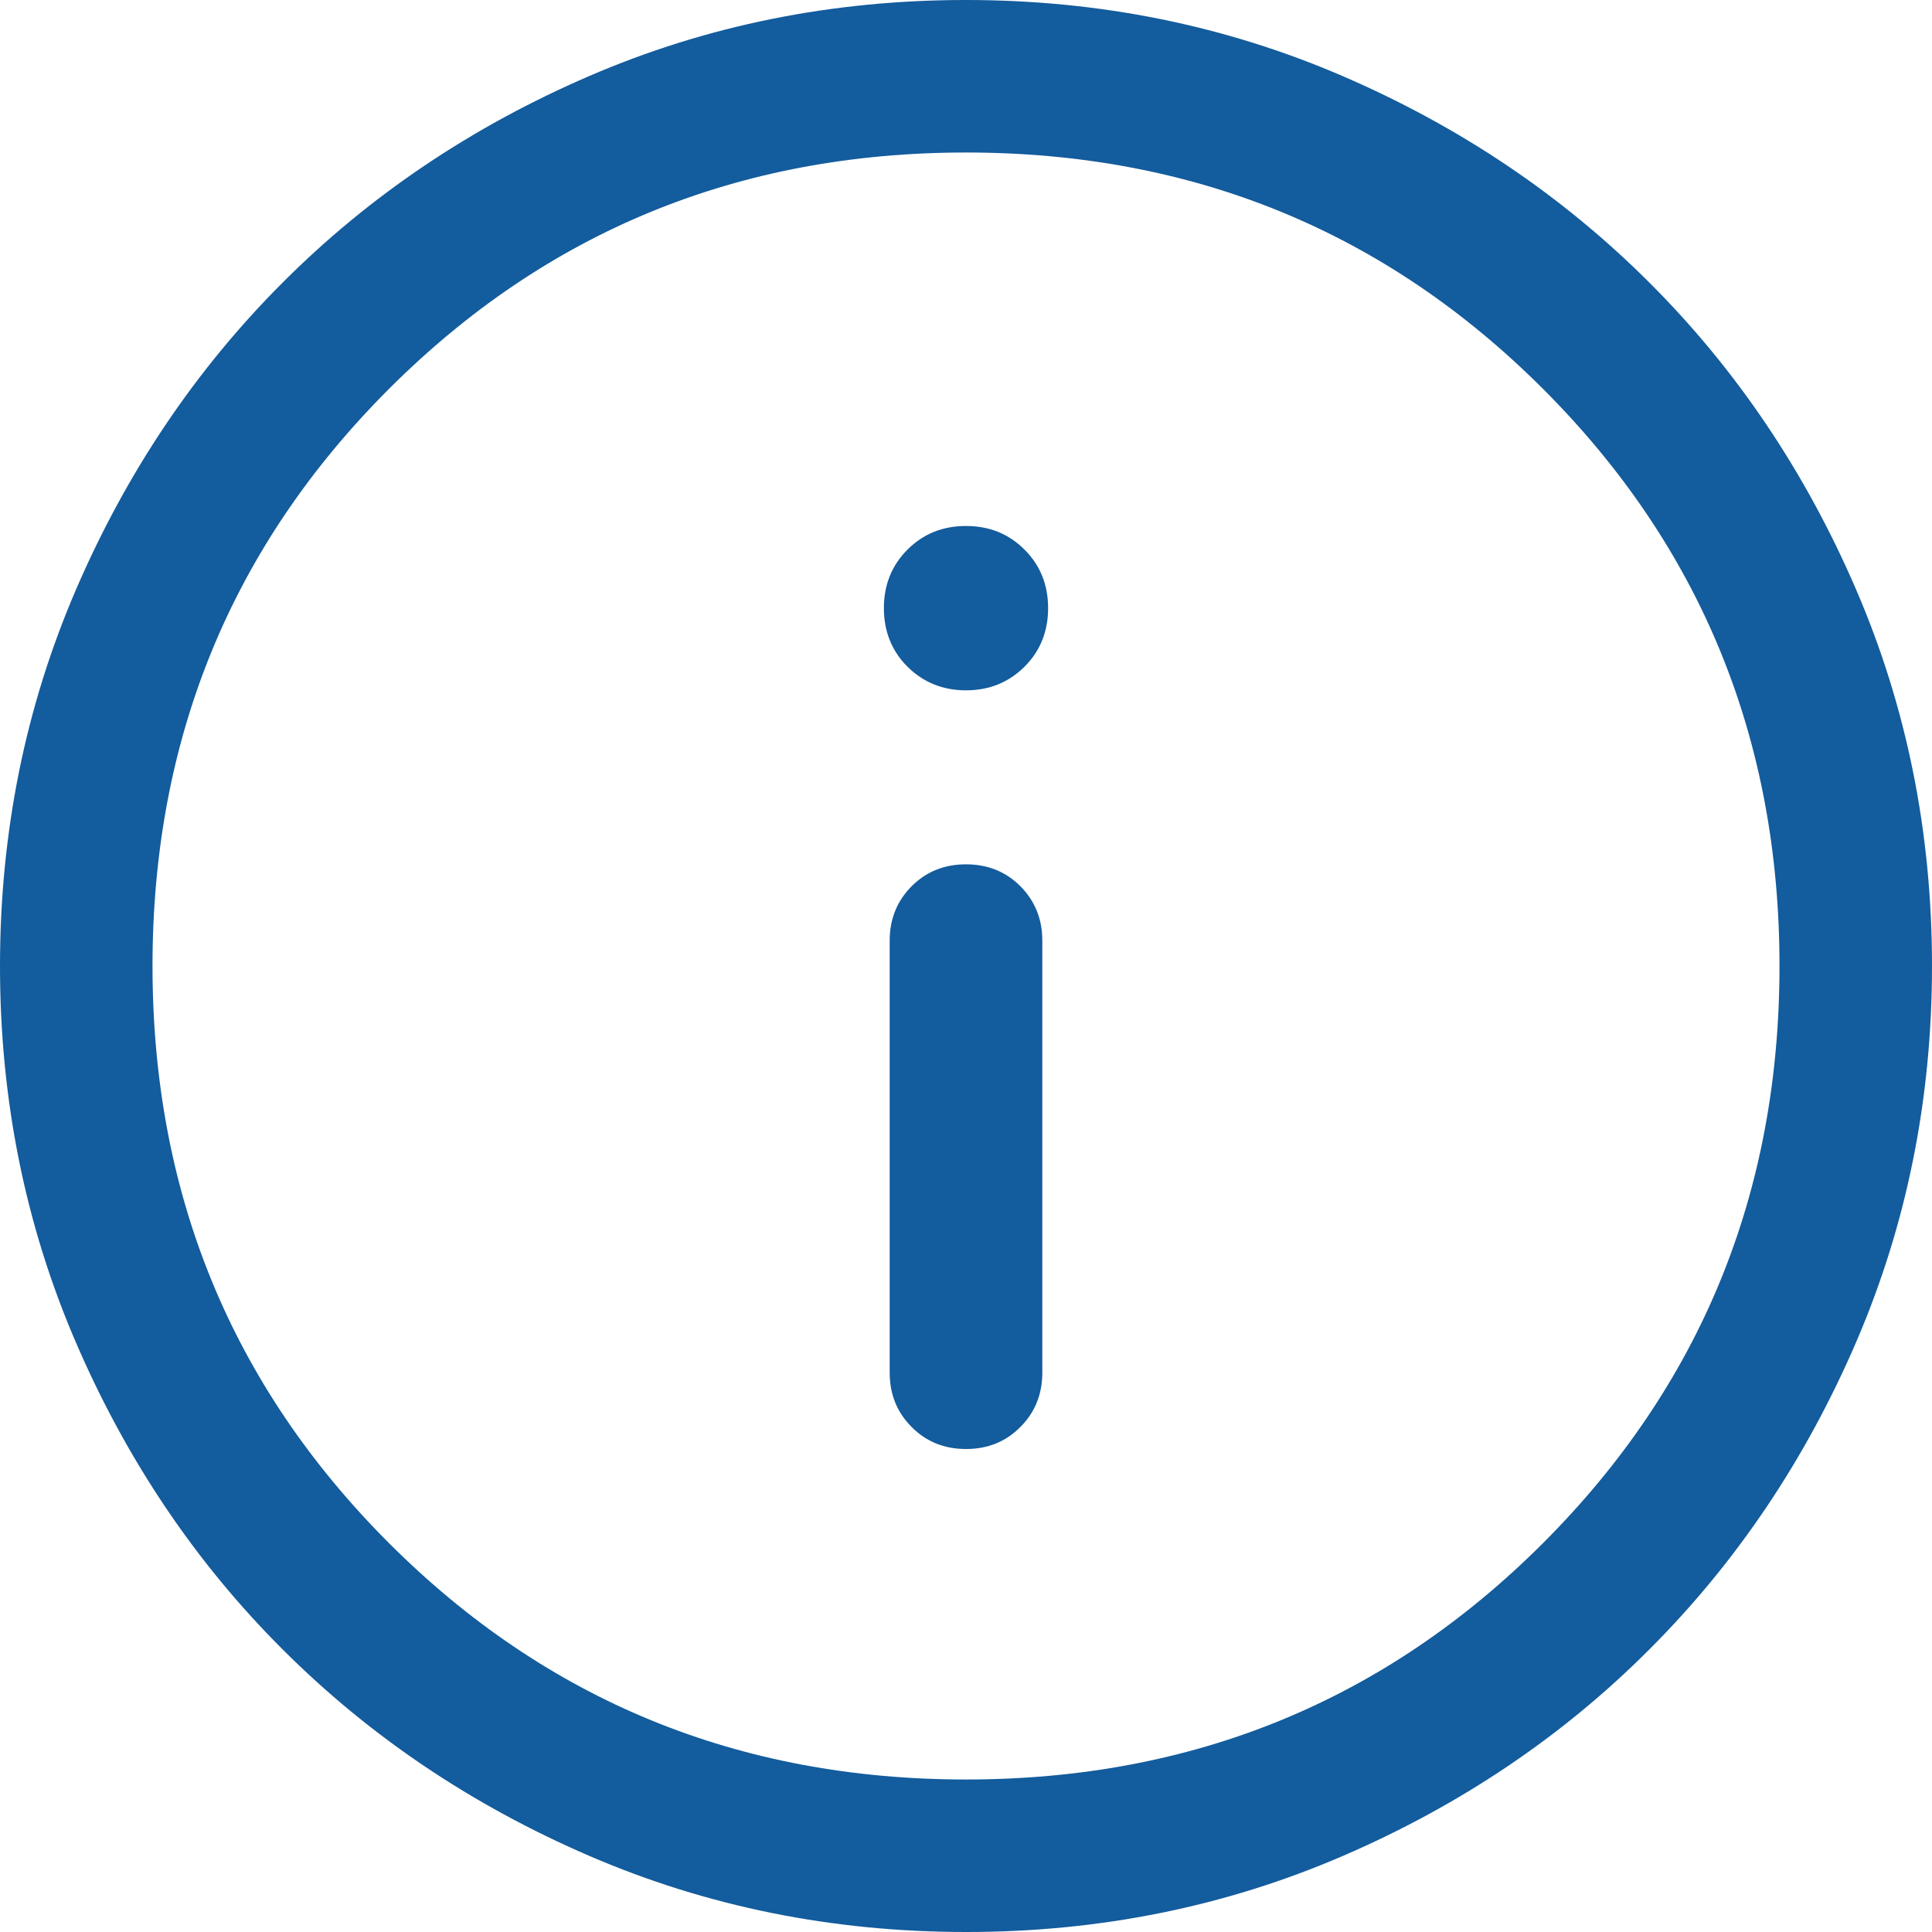
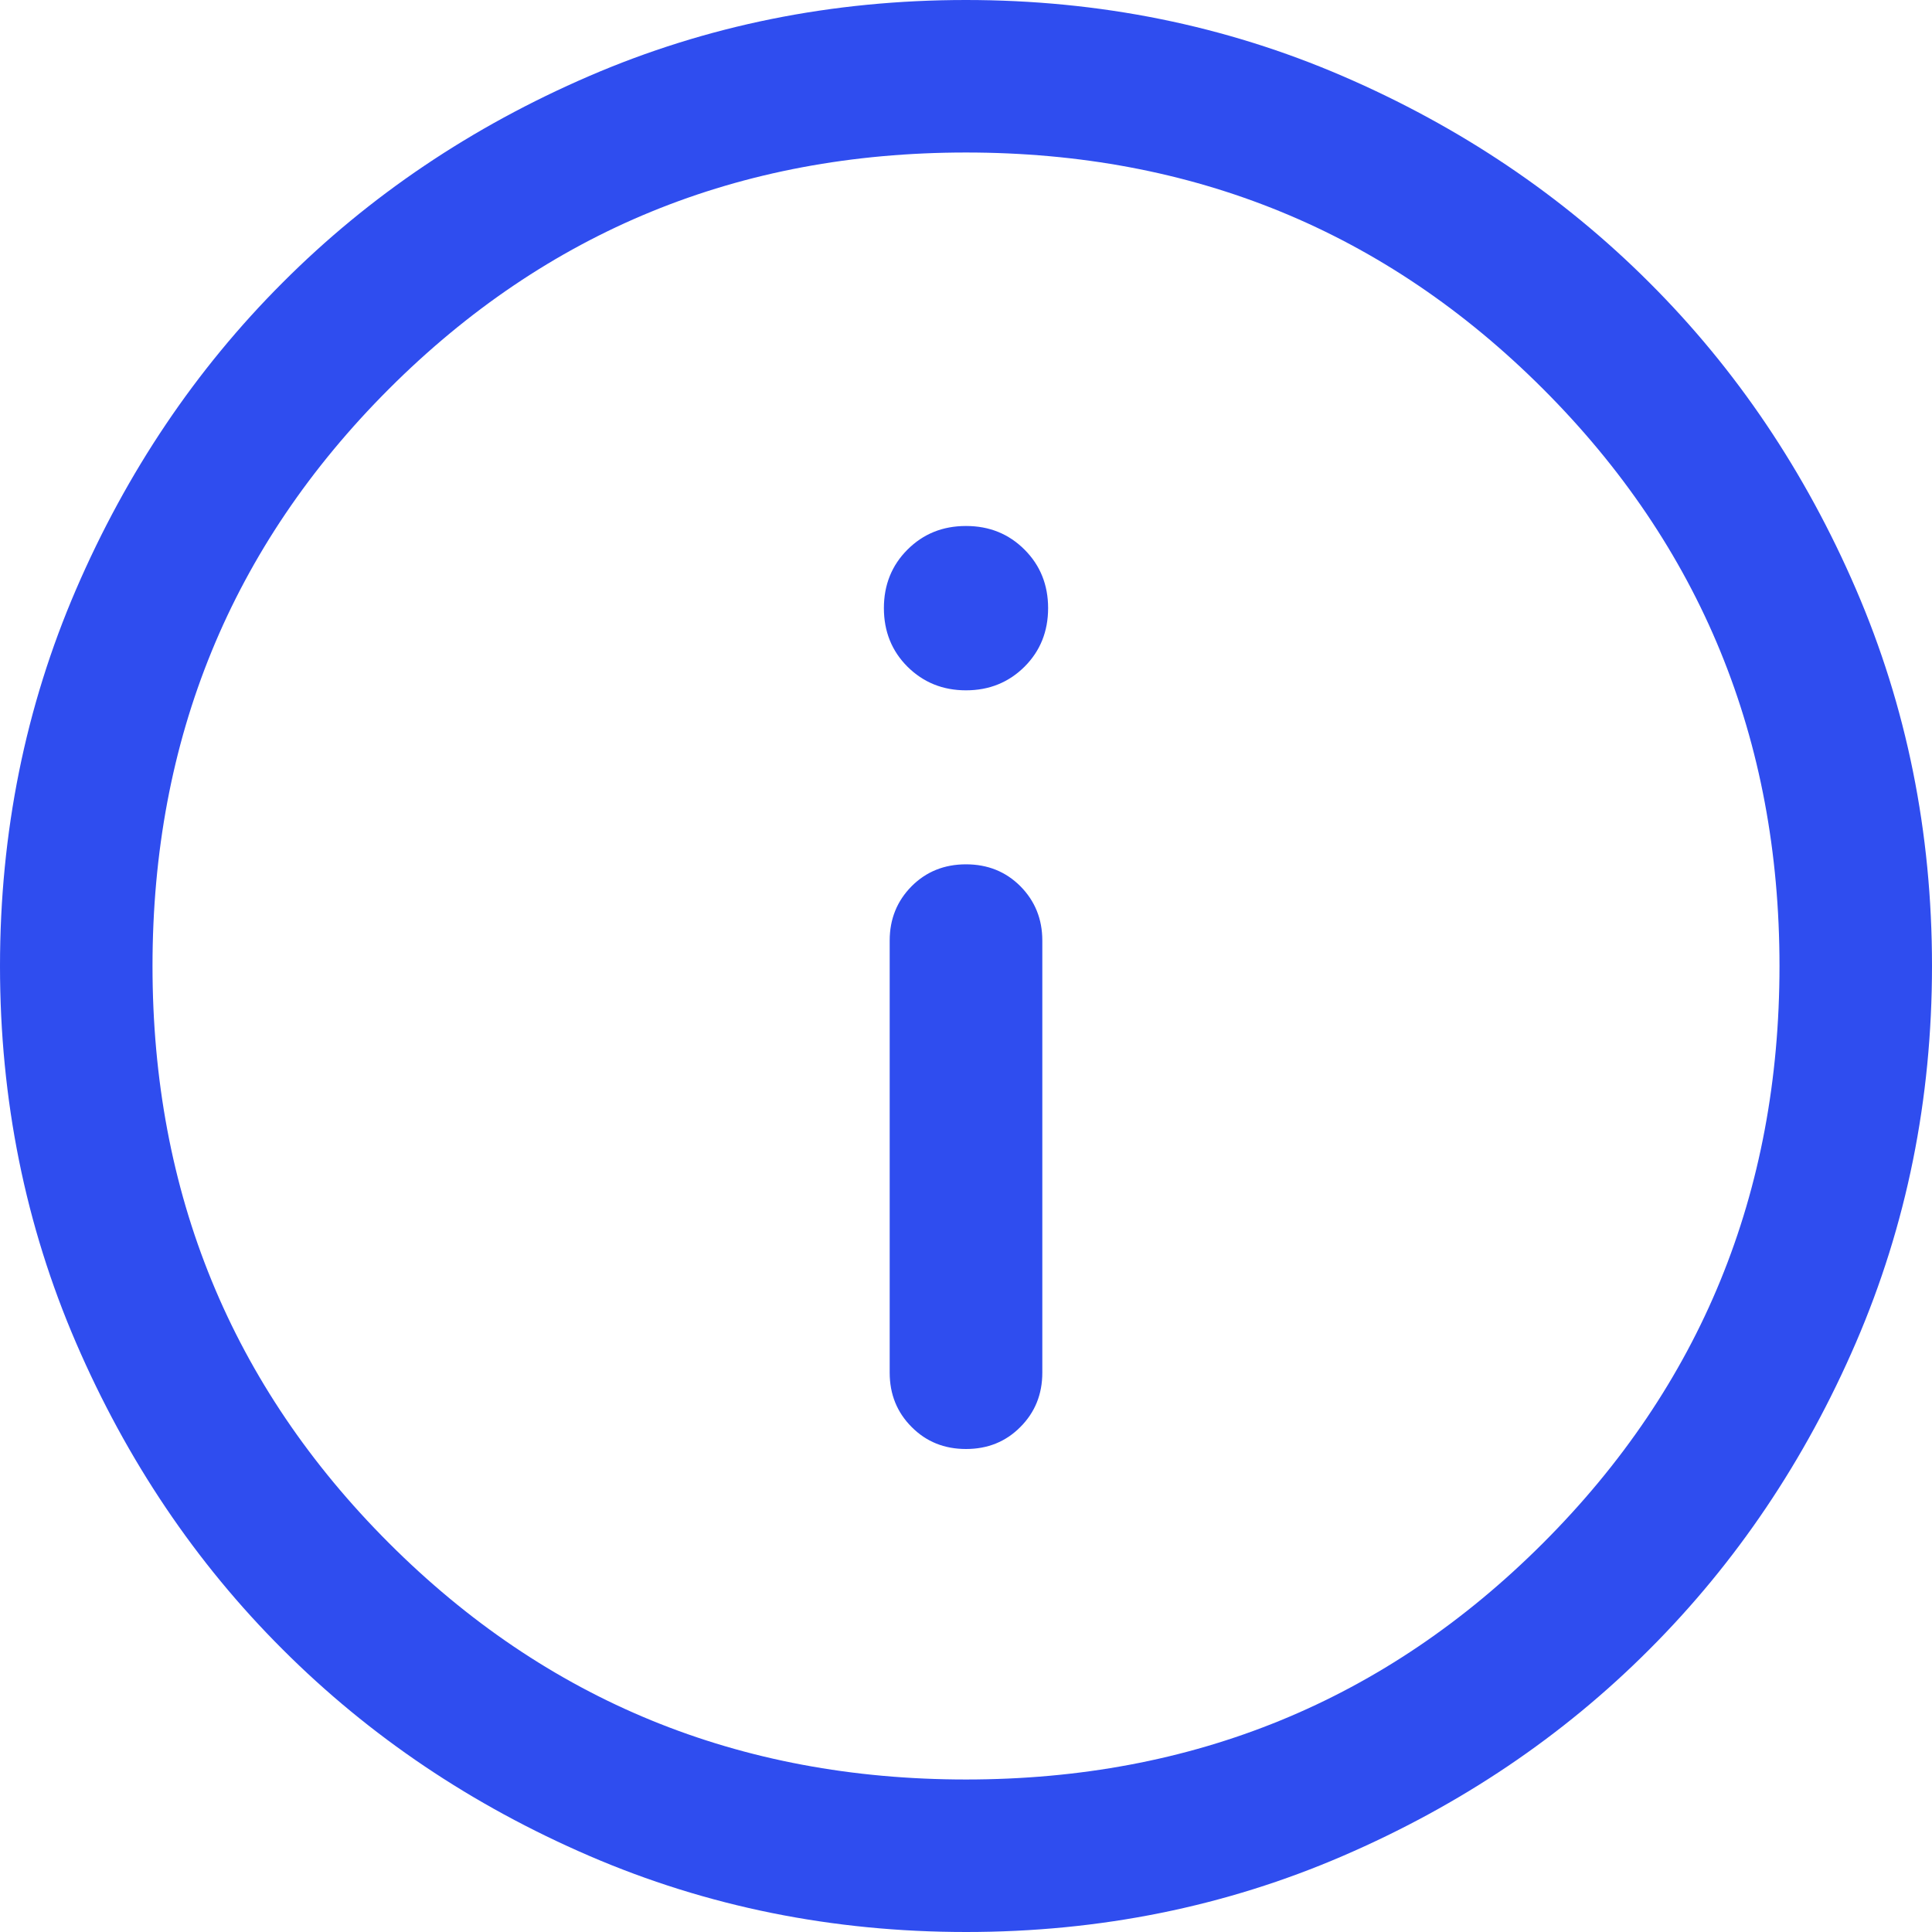
<svg xmlns="http://www.w3.org/2000/svg" width="16" height="16" viewBox="0 0 16 16" fill="none">
-   <path d="M8 12C8.179 12 8.329 11.94 8.45 11.818C8.571 11.697 8.632 11.547 8.632 11.368V7.789C8.632 7.611 8.571 7.461 8.45 7.339C8.329 7.218 8.179 7.158 8 7.158C7.821 7.158 7.671 7.218 7.55 7.339C7.429 7.461 7.368 7.611 7.368 7.789V11.368C7.368 11.547 7.429 11.697 7.55 11.818C7.671 11.94 7.821 12 8 12ZM8 5.717C8.193 5.717 8.354 5.651 8.485 5.521C8.615 5.391 8.68 5.229 8.68 5.036C8.68 4.844 8.615 4.682 8.485 4.552C8.354 4.421 8.193 4.356 8 4.356C7.807 4.356 7.646 4.421 7.515 4.552C7.385 4.682 7.32 4.844 7.32 5.036C7.32 5.229 7.385 5.391 7.515 5.521C7.646 5.651 7.807 5.717 8 5.717ZM8.001 16C6.895 16 5.855 15.79 4.881 15.37C3.908 14.95 3.061 14.38 2.341 13.66C1.62 12.941 1.05 12.094 0.63 11.121C0.21 10.148 0 9.108 0 8.001C0 6.895 0.21 5.855 0.63 4.881C1.05 3.908 1.62 3.061 2.34 2.341C3.059 1.62 3.906 1.05 4.879 0.63C5.852 0.21 6.892 0 7.999 0C9.105 0 10.145 0.21 11.119 0.63C12.092 1.05 12.939 1.62 13.659 2.34C14.38 3.059 14.95 3.906 15.37 4.879C15.79 5.852 16 6.892 16 7.999C16 9.105 15.79 10.145 15.37 11.119C14.95 12.092 14.38 12.939 13.66 13.659C12.941 14.38 12.094 14.95 11.121 15.37C10.148 15.79 9.108 16 8.001 16ZM8 14.737C9.881 14.737 11.474 14.084 12.779 12.779C14.084 11.474 14.737 9.881 14.737 8C14.737 6.119 14.084 4.526 12.779 3.221C11.474 1.916 9.881 1.263 8 1.263C6.119 1.263 4.526 1.916 3.221 3.221C1.916 4.526 1.263 6.119 1.263 8C1.263 9.881 1.916 11.474 3.221 12.779C4.526 14.084 6.119 14.737 8 14.737Z" fill="#135C9D" />
+   <path d="M8 12C8.179 12 8.329 11.94 8.45 11.818C8.571 11.697 8.632 11.547 8.632 11.368V7.789C8.632 7.611 8.571 7.461 8.45 7.339C8.329 7.218 8.179 7.158 8 7.158C7.821 7.158 7.671 7.218 7.55 7.339C7.429 7.461 7.368 7.611 7.368 7.789V11.368C7.368 11.547 7.429 11.697 7.55 11.818C7.671 11.94 7.821 12 8 12ZM8 5.717C8.193 5.717 8.354 5.651 8.485 5.521C8.615 5.391 8.68 5.229 8.68 5.036C8.68 4.844 8.615 4.682 8.485 4.552C8.354 4.421 8.193 4.356 8 4.356C7.807 4.356 7.646 4.421 7.515 4.552C7.385 4.682 7.32 4.844 7.32 5.036C7.32 5.229 7.385 5.391 7.515 5.521C7.646 5.651 7.807 5.717 8 5.717ZM8.001 16C6.895 16 5.855 15.79 4.881 15.37C3.908 14.95 3.061 14.38 2.341 13.66C1.62 12.941 1.05 12.094 0.63 11.121C0.21 10.148 0 9.108 0 8.001C0 6.895 0.21 5.855 0.63 4.881C1.05 3.908 1.62 3.061 2.34 2.341C3.059 1.62 3.906 1.05 4.879 0.63C5.852 0.21 6.892 0 7.999 0C9.105 0 10.145 0.21 11.119 0.63C12.092 1.05 12.939 1.62 13.659 2.34C14.38 3.059 14.95 3.906 15.37 4.879C15.79 5.852 16 6.892 16 7.999C16 9.105 15.79 10.145 15.37 11.119C14.95 12.092 14.38 12.939 13.66 13.659C12.941 14.38 12.094 14.95 11.121 15.37C10.148 15.79 9.108 16 8.001 16ZM8 14.737C9.881 14.737 11.474 14.084 12.779 12.779C14.084 11.474 14.737 9.881 14.737 8C14.737 6.119 14.084 4.526 12.779 3.221C11.474 1.916 9.881 1.263 8 1.263C6.119 1.263 4.526 1.916 3.221 3.221C1.916 4.526 1.263 6.119 1.263 8C1.263 9.881 1.916 11.474 3.221 12.779C4.526 14.084 6.119 14.737 8 14.737Z" fill="#2F4DEF" />
</svg>
